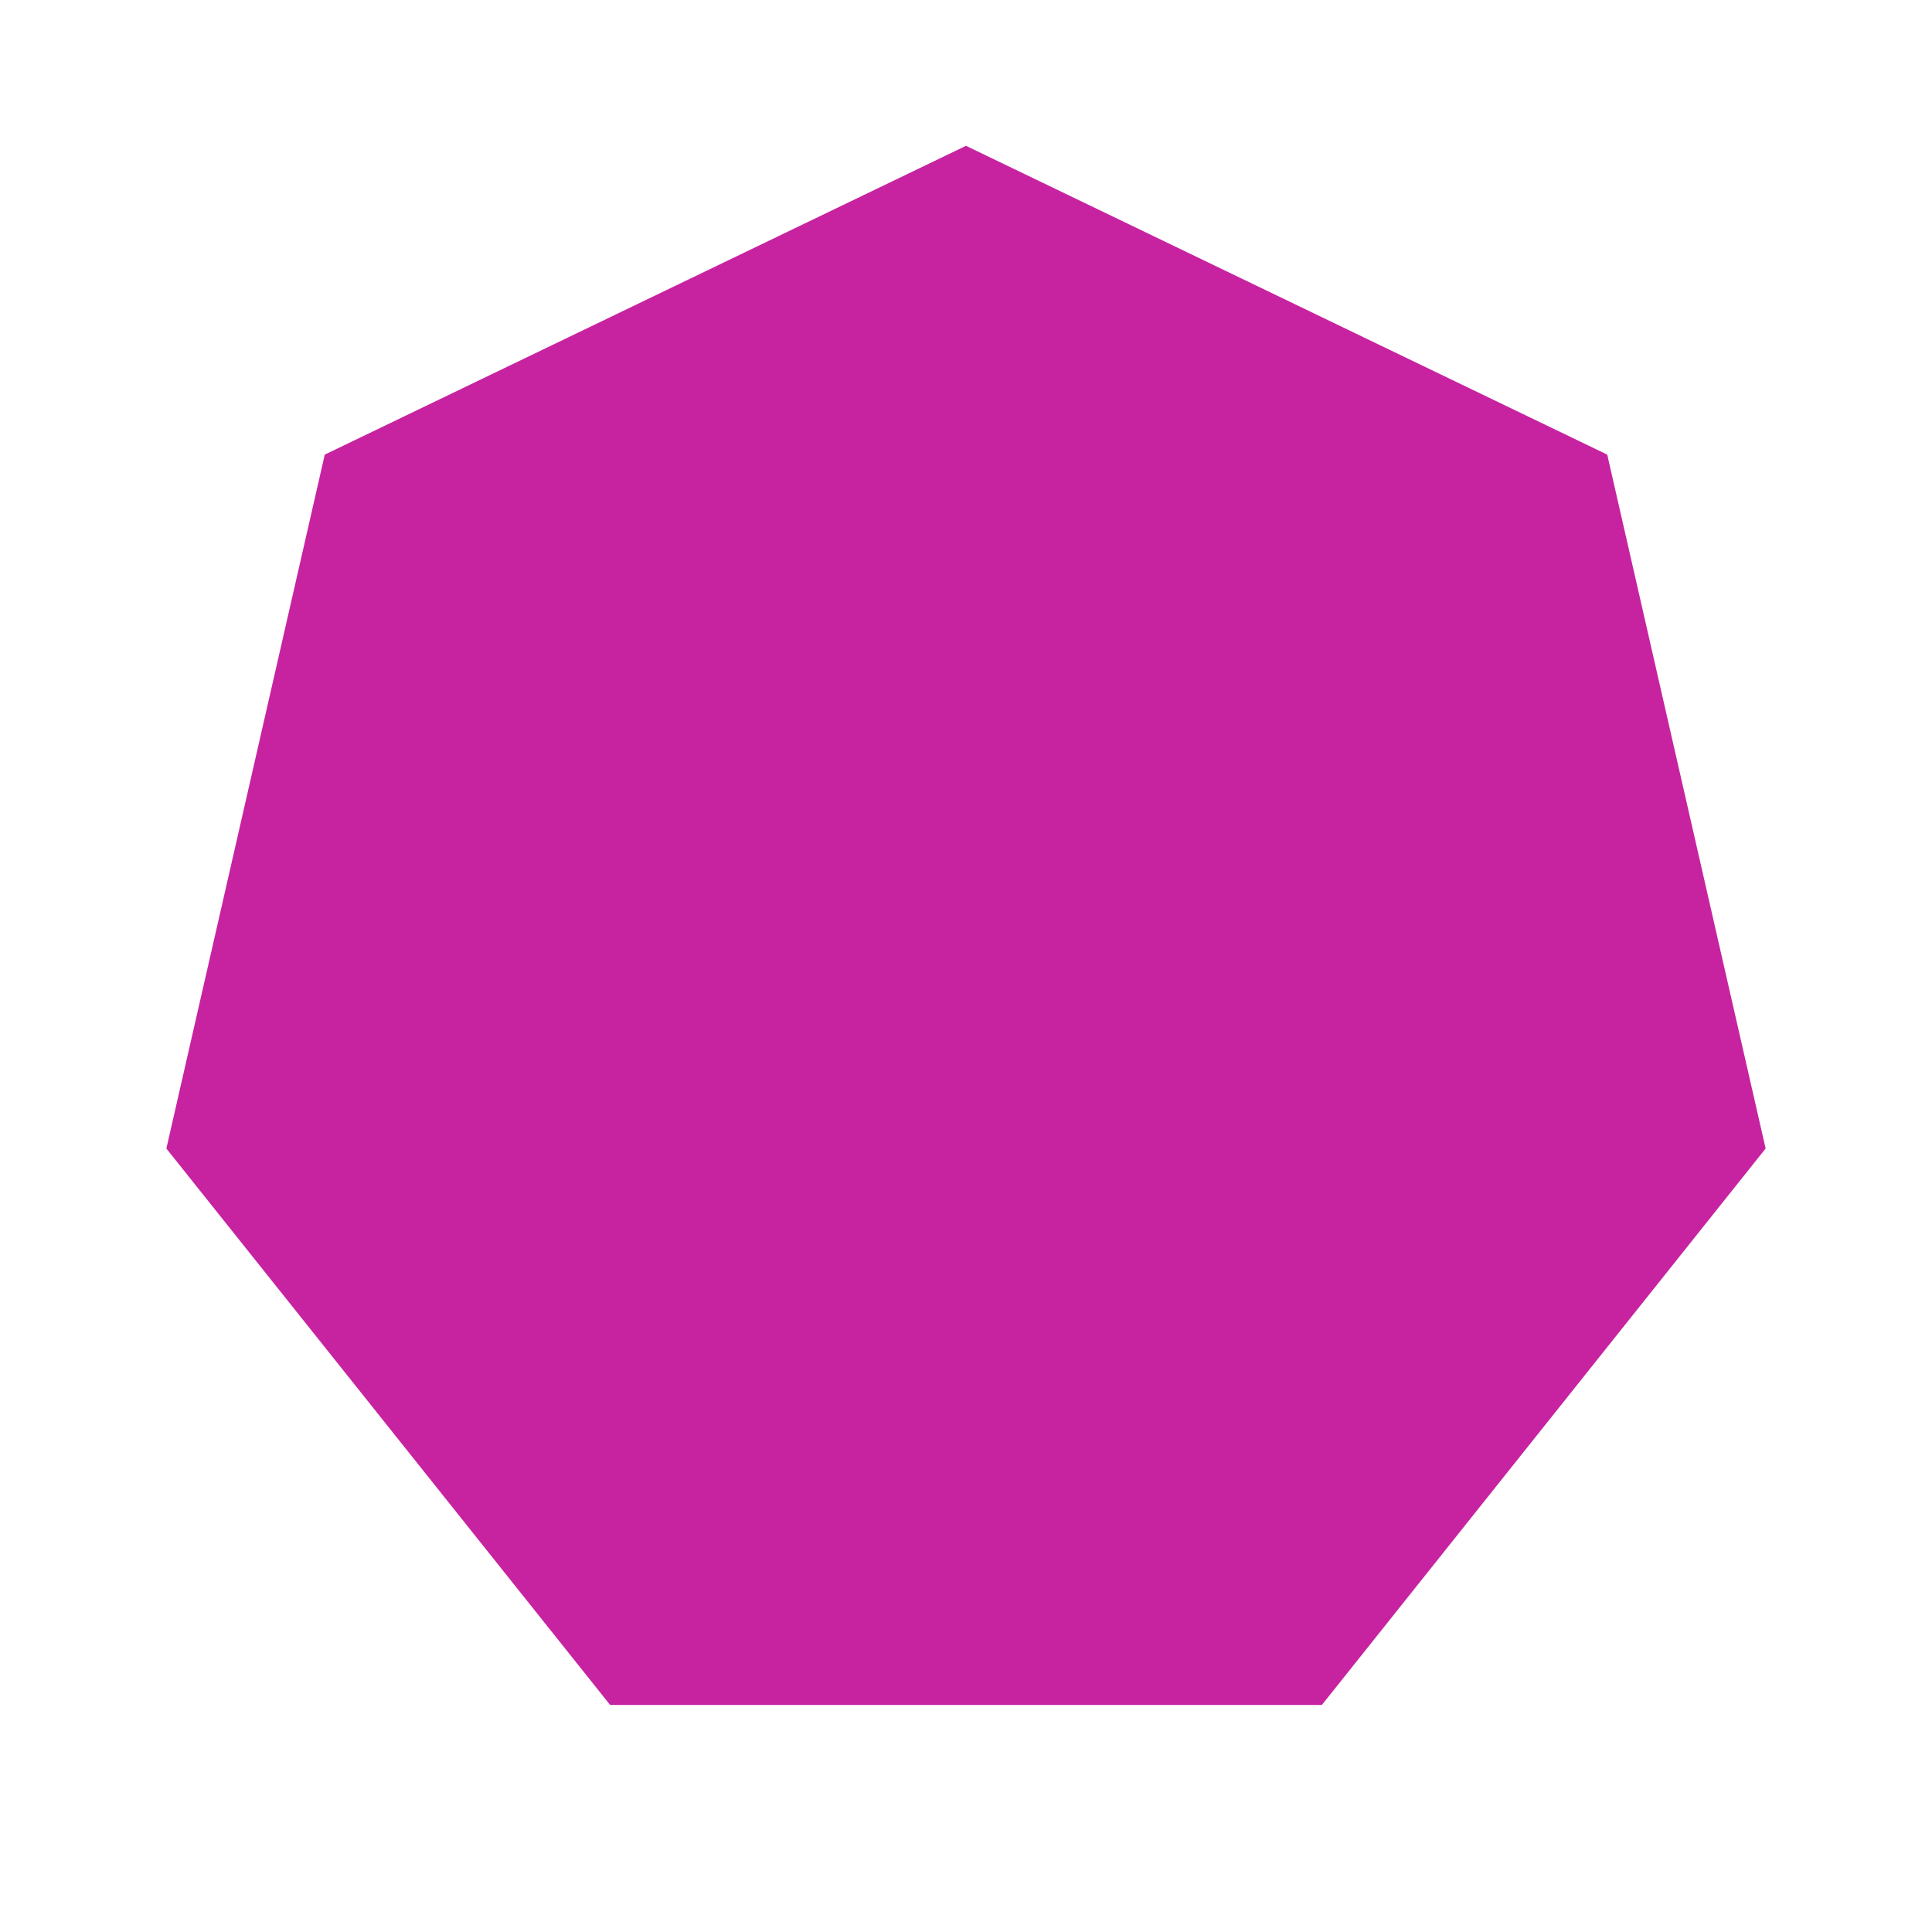
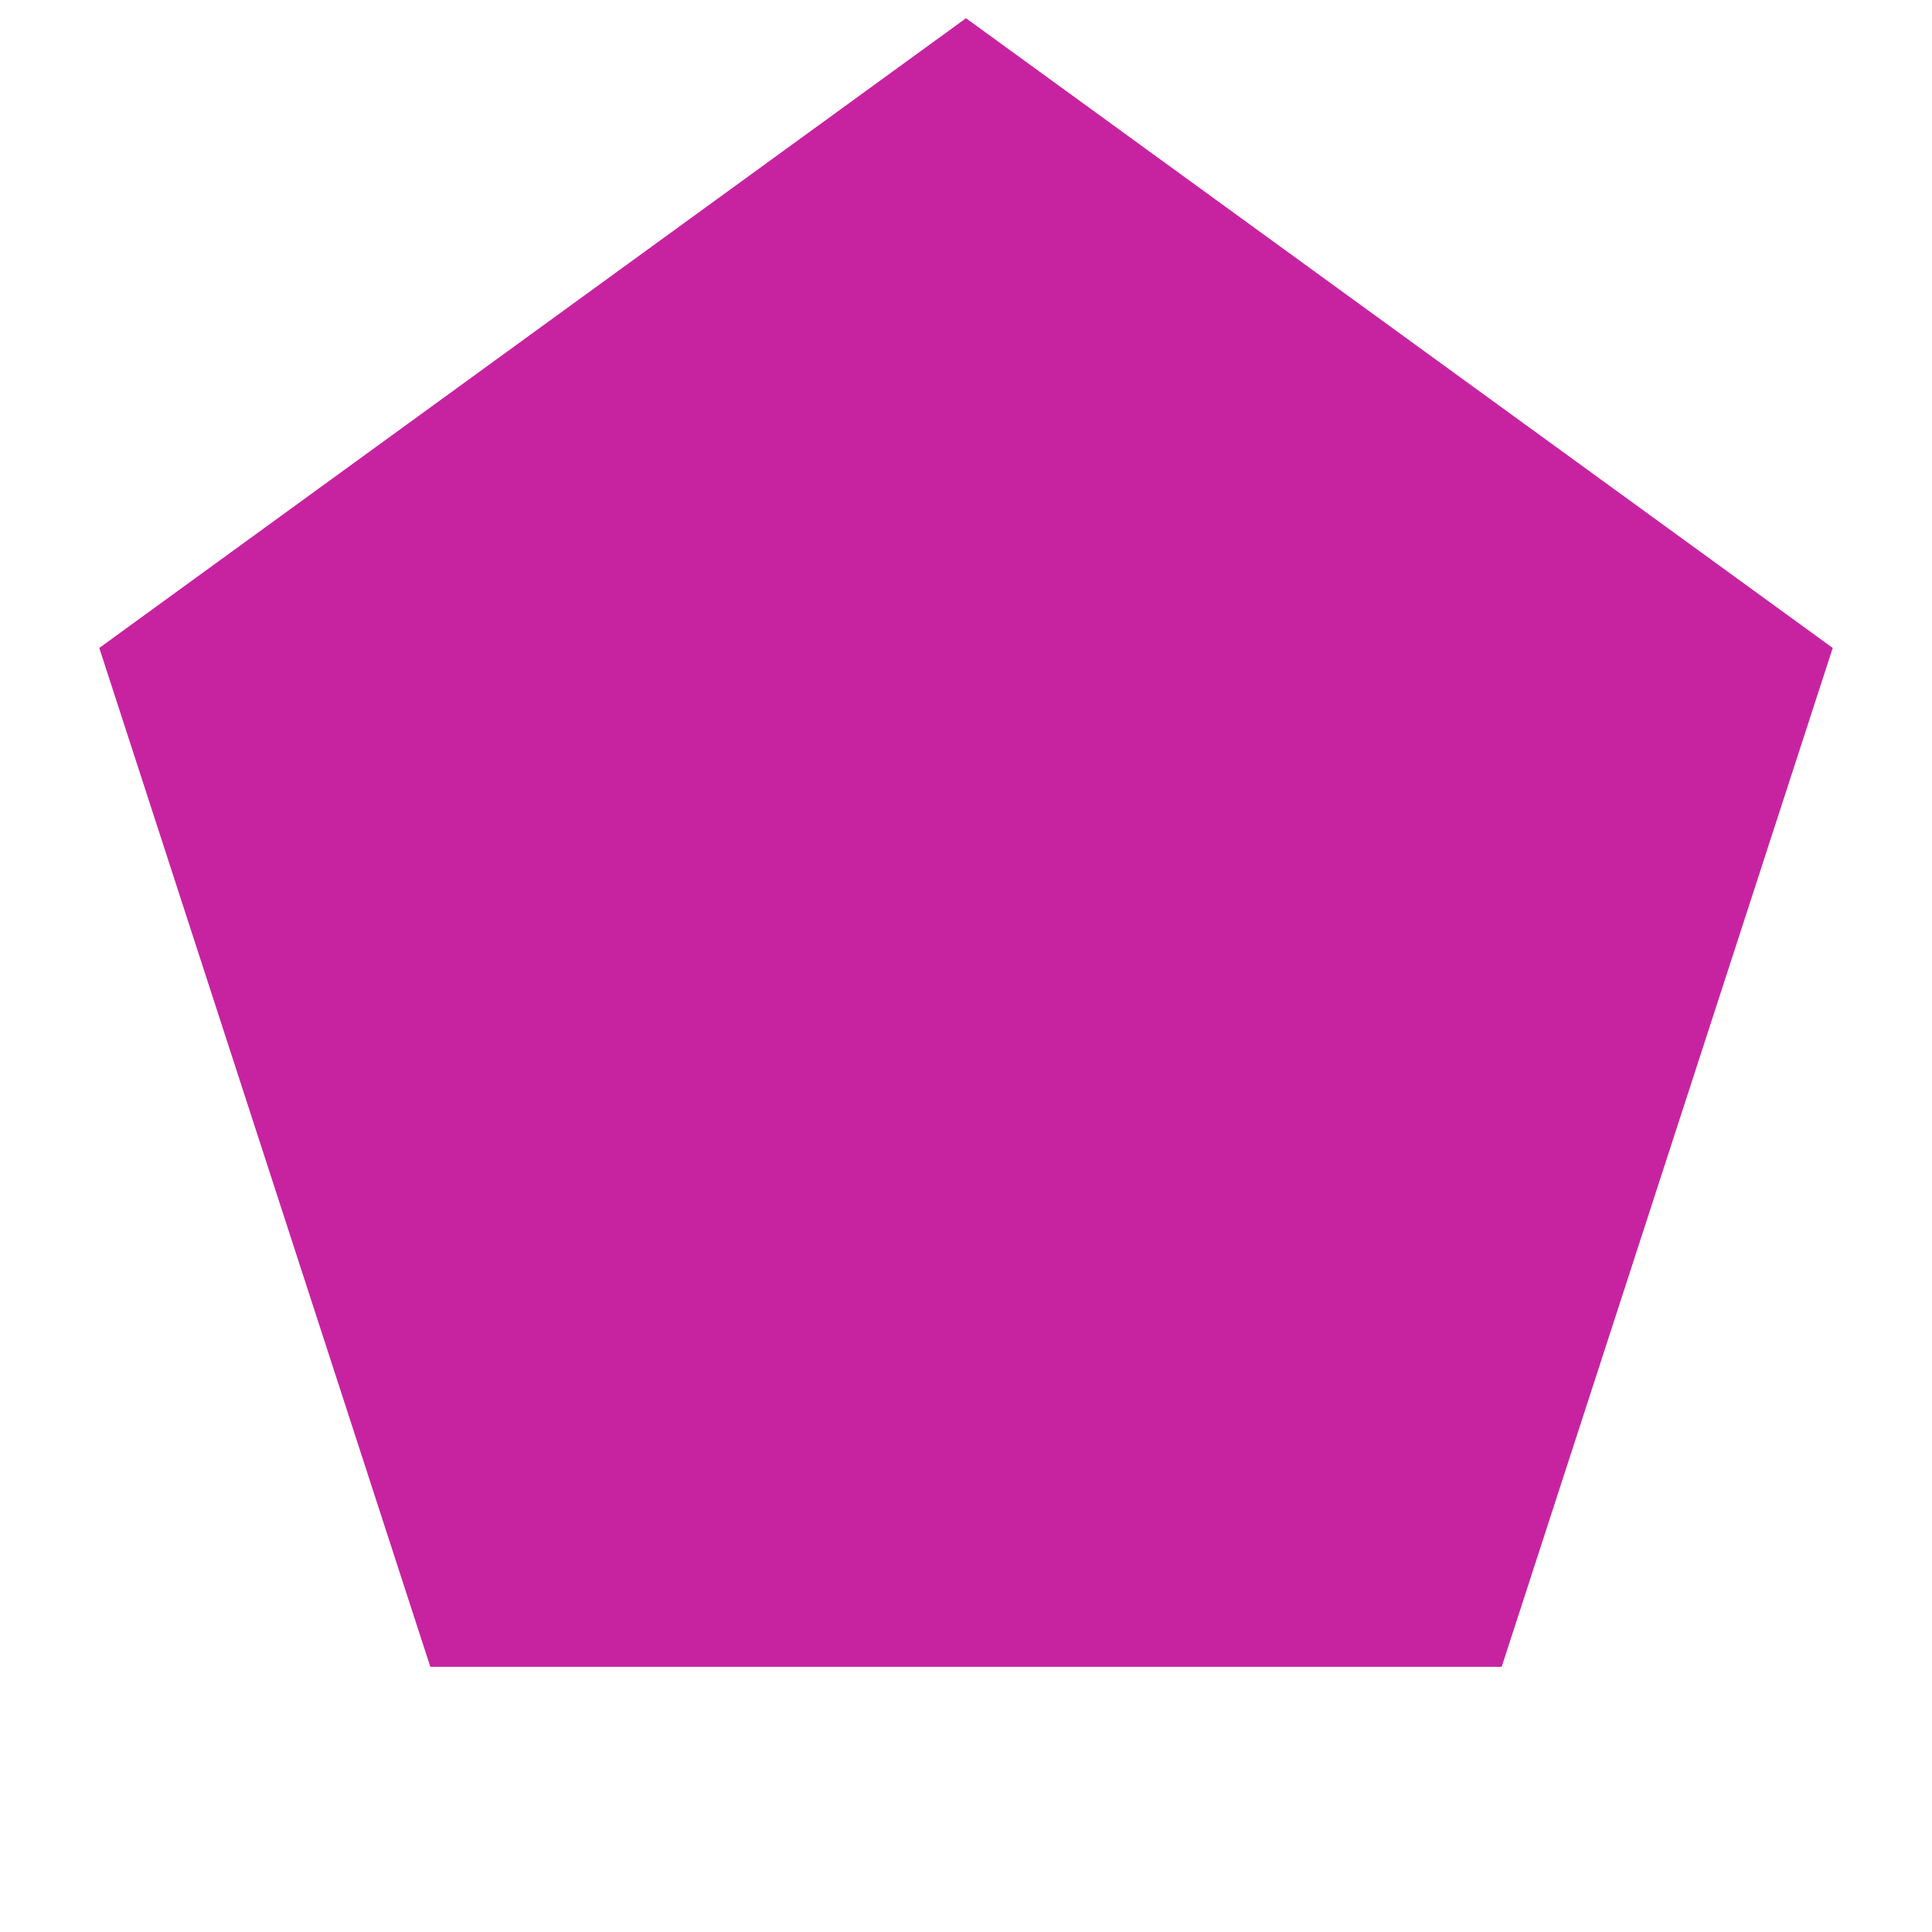
<svg xmlns="http://www.w3.org/2000/svg" width="72pt" height="72pt" viewBox="0 0 72 72" version="1.1">
  <defs>
    <style type="text/css">*{stroke-linejoin: round; stroke-linecap: butt}</style>
  </defs>
  <g id="figure_1">
    <g id="patch_1">
      <path d="M 0 72  L 72 72  L 72 0  L 0 0  L 0 72  z " style="fill: none" />
    </g>
    <g id="axes_1">
      <g id="patch_2">
-         <path d="M 36 5.434  L 12.103 16.942  L 6.2 42.802  L 22.738 63.539  L 49.262 63.539  L 65.8 42.802  L 59.897 16.942  z " clip-path="url(#pa29f159c72)" style="fill: #c723a1" />
+         <path d="M 36 0.679  L 3.7 24.147  L 16.037 62.118  L 55.963 62.118  L 68.3 24.147  z " clip-path="url(#p4368ec75c2)" style="fill: #c723a1" />
      </g>
    </g>
  </g>
  <defs>
-     <clipPath id="pa29f159c72">
+     <clipPath id="p4368ec75c2">
      <rect x="0" y="0" width="72" height="72" />
    </clipPath>
  </defs>
</svg>
